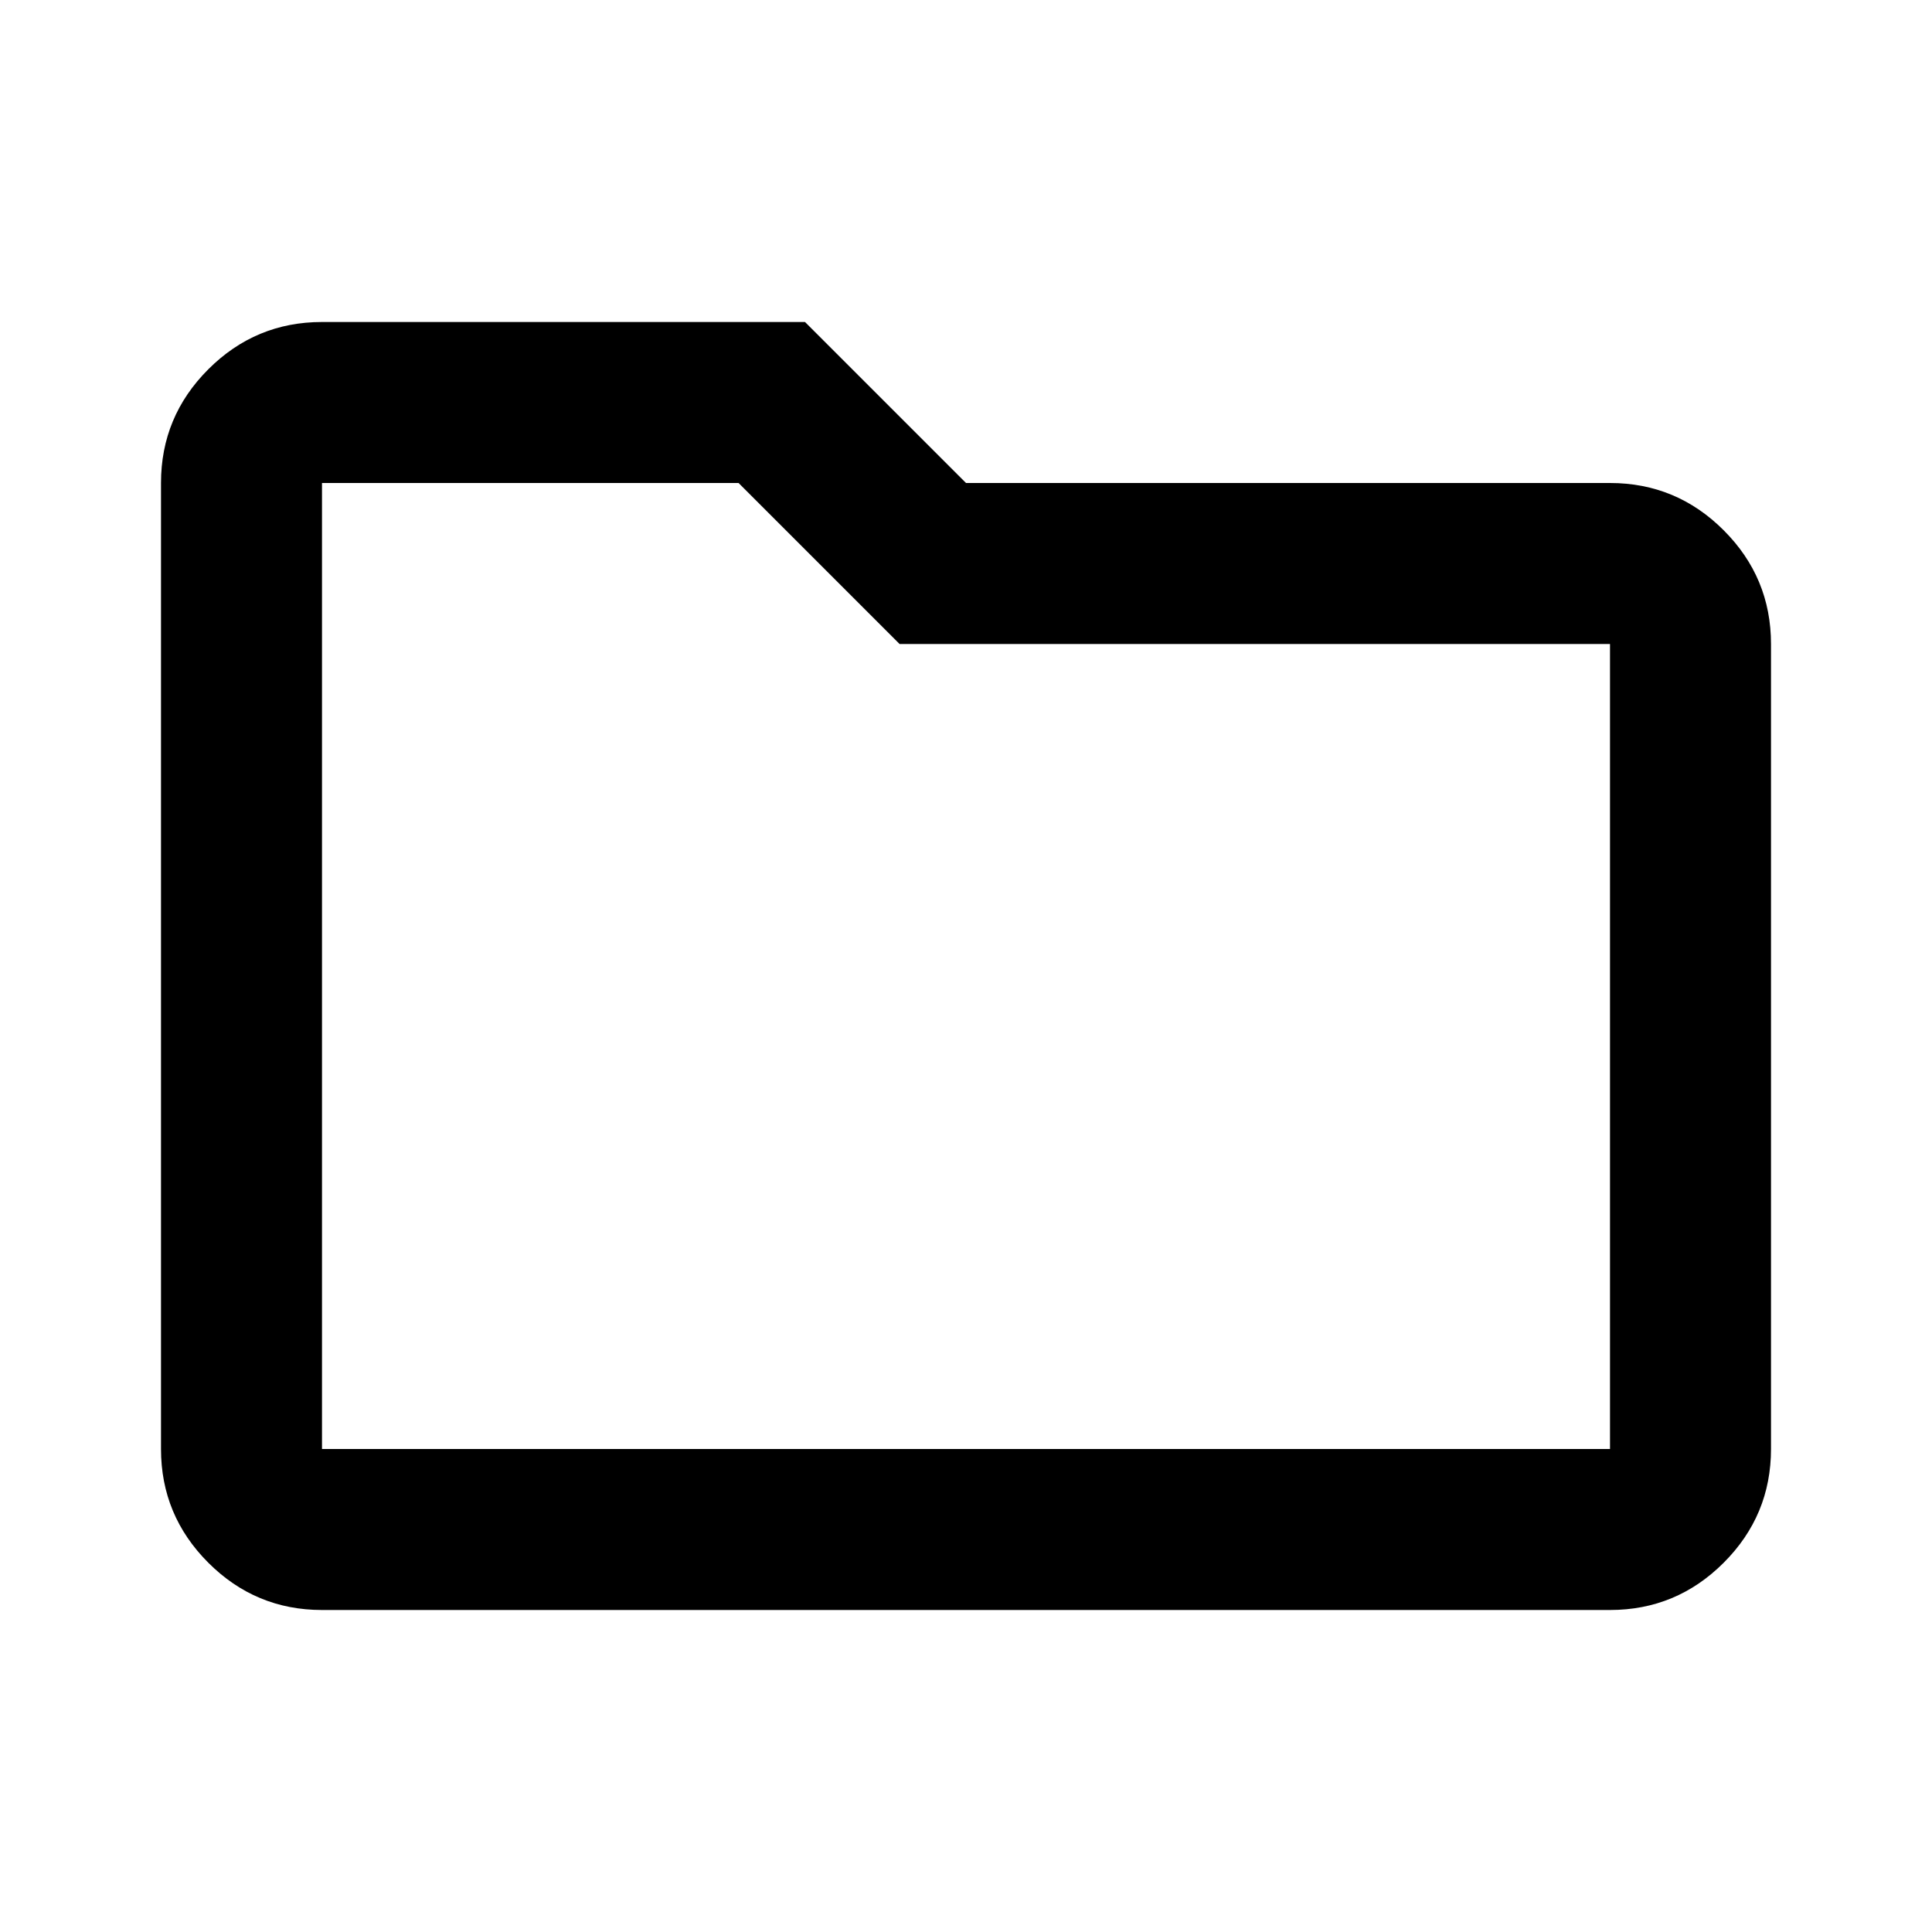
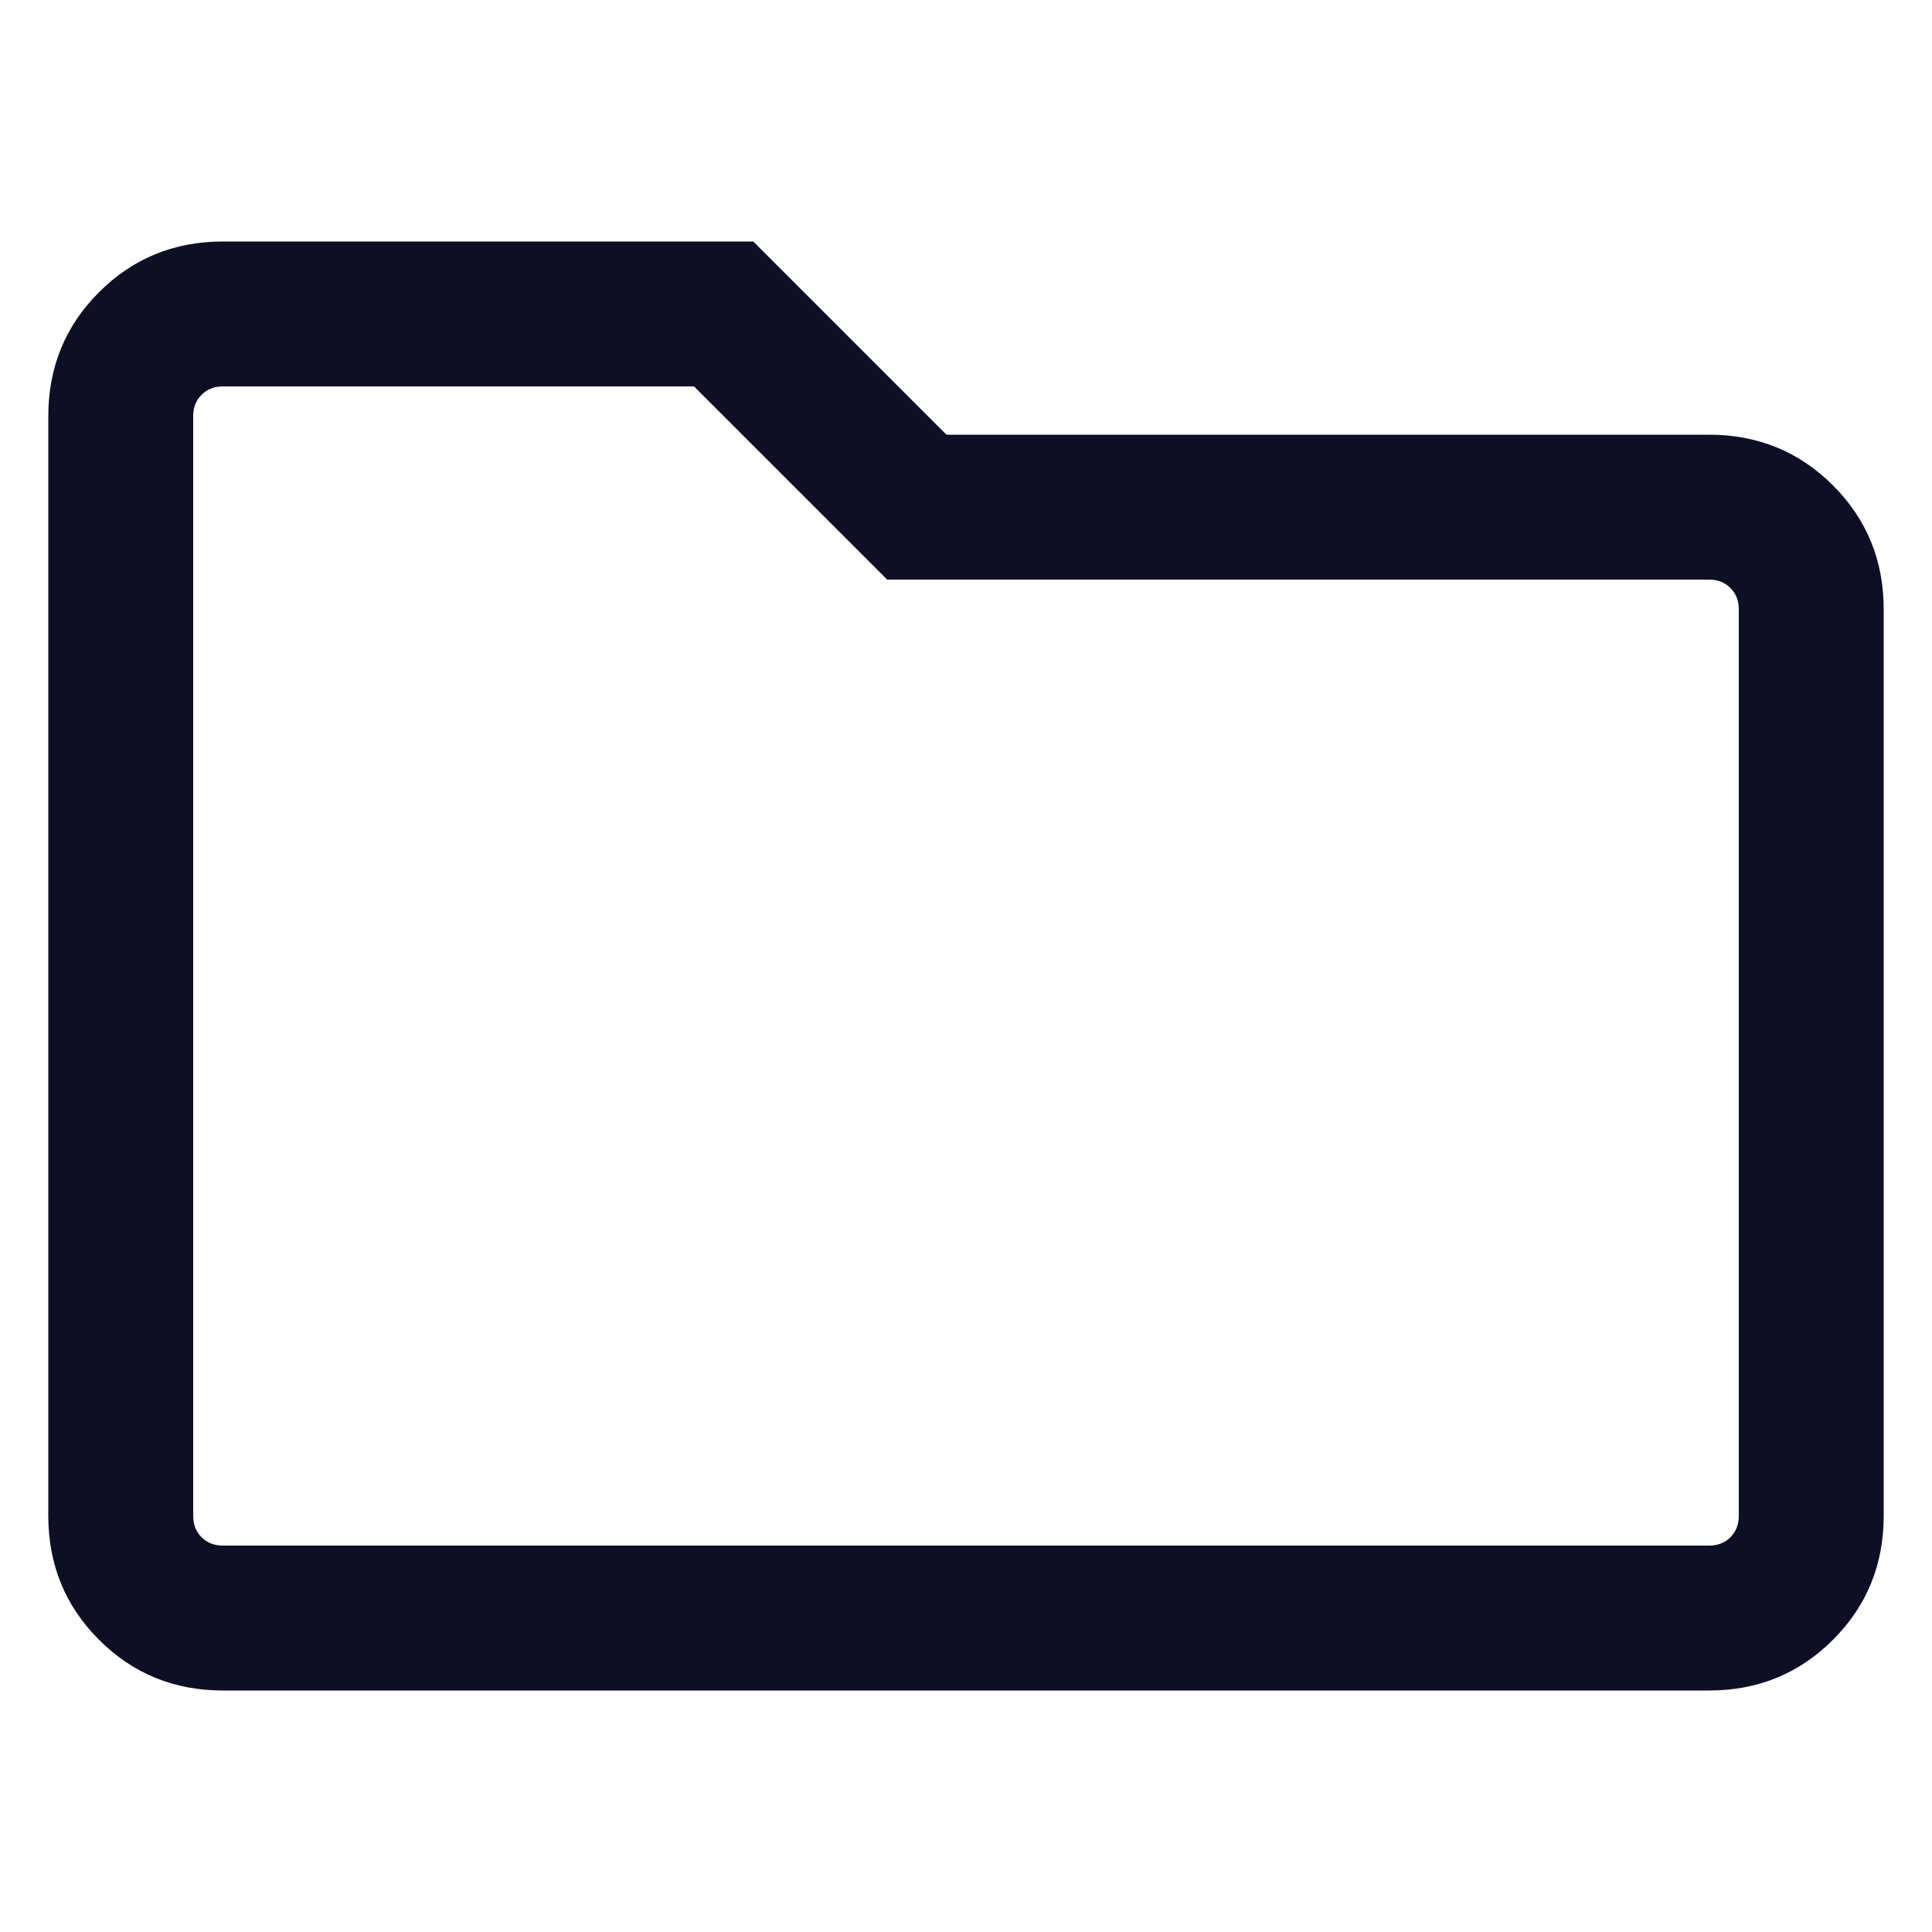
- <svg xmlns="http://www.w3.org/2000/svg" height="24" viewBox="0 -960 960 960" width="24">
-   <path d="M160-160q-33 0-56.5-23.5T80-240v-480q0-33 23.5-56.5T160-800h240l80 80h320q33 0 56.5 23.5T880-640v400q0 33-23.5 56.5T800-160H160Zm0-80h640v-400H447l-80-80H160v480Zm0 0v-480 480Z" />
+ <svg xmlns="http://www.w3.org/2000/svg" width="20" height="20" viewBox="0 0 20 20" fill="none">
+   <path d="M2.308 17.5C1.803 17.5 1.375 17.325 1.025 16.975C0.675 16.625 0.5 16.197 0.5 15.692V4.308C0.5 3.803 0.675 3.375 1.025 3.025C1.375 2.675 1.803 2.5 2.308 2.5H7.798L9.798 4.5H17.692C18.197 4.5 18.625 4.675 18.975 5.025C19.325 5.375 19.5 5.803 19.5 6.308V15.692C19.5 16.197 19.325 16.625 18.975 16.975C18.625 17.325 18.197 17.5 17.692 17.5H2.308ZM2.308 16H17.692C17.782 16 17.856 15.971 17.913 15.914C17.971 15.856 18 15.782 18 15.692V6.308C18 6.218 17.971 6.144 17.913 6.087C17.856 6.029 17.782 6 17.692 6H9.184L7.184 4H2.308C2.218 4 2.144 4.029 2.087 4.087C2.029 4.144 2 4.218 2 4.308V15.692C2 15.782 2.029 15.856 2.087 15.914C2.144 15.971 2.218 16 2.308 16Z" fill="#0E0E25" />
</svg>
